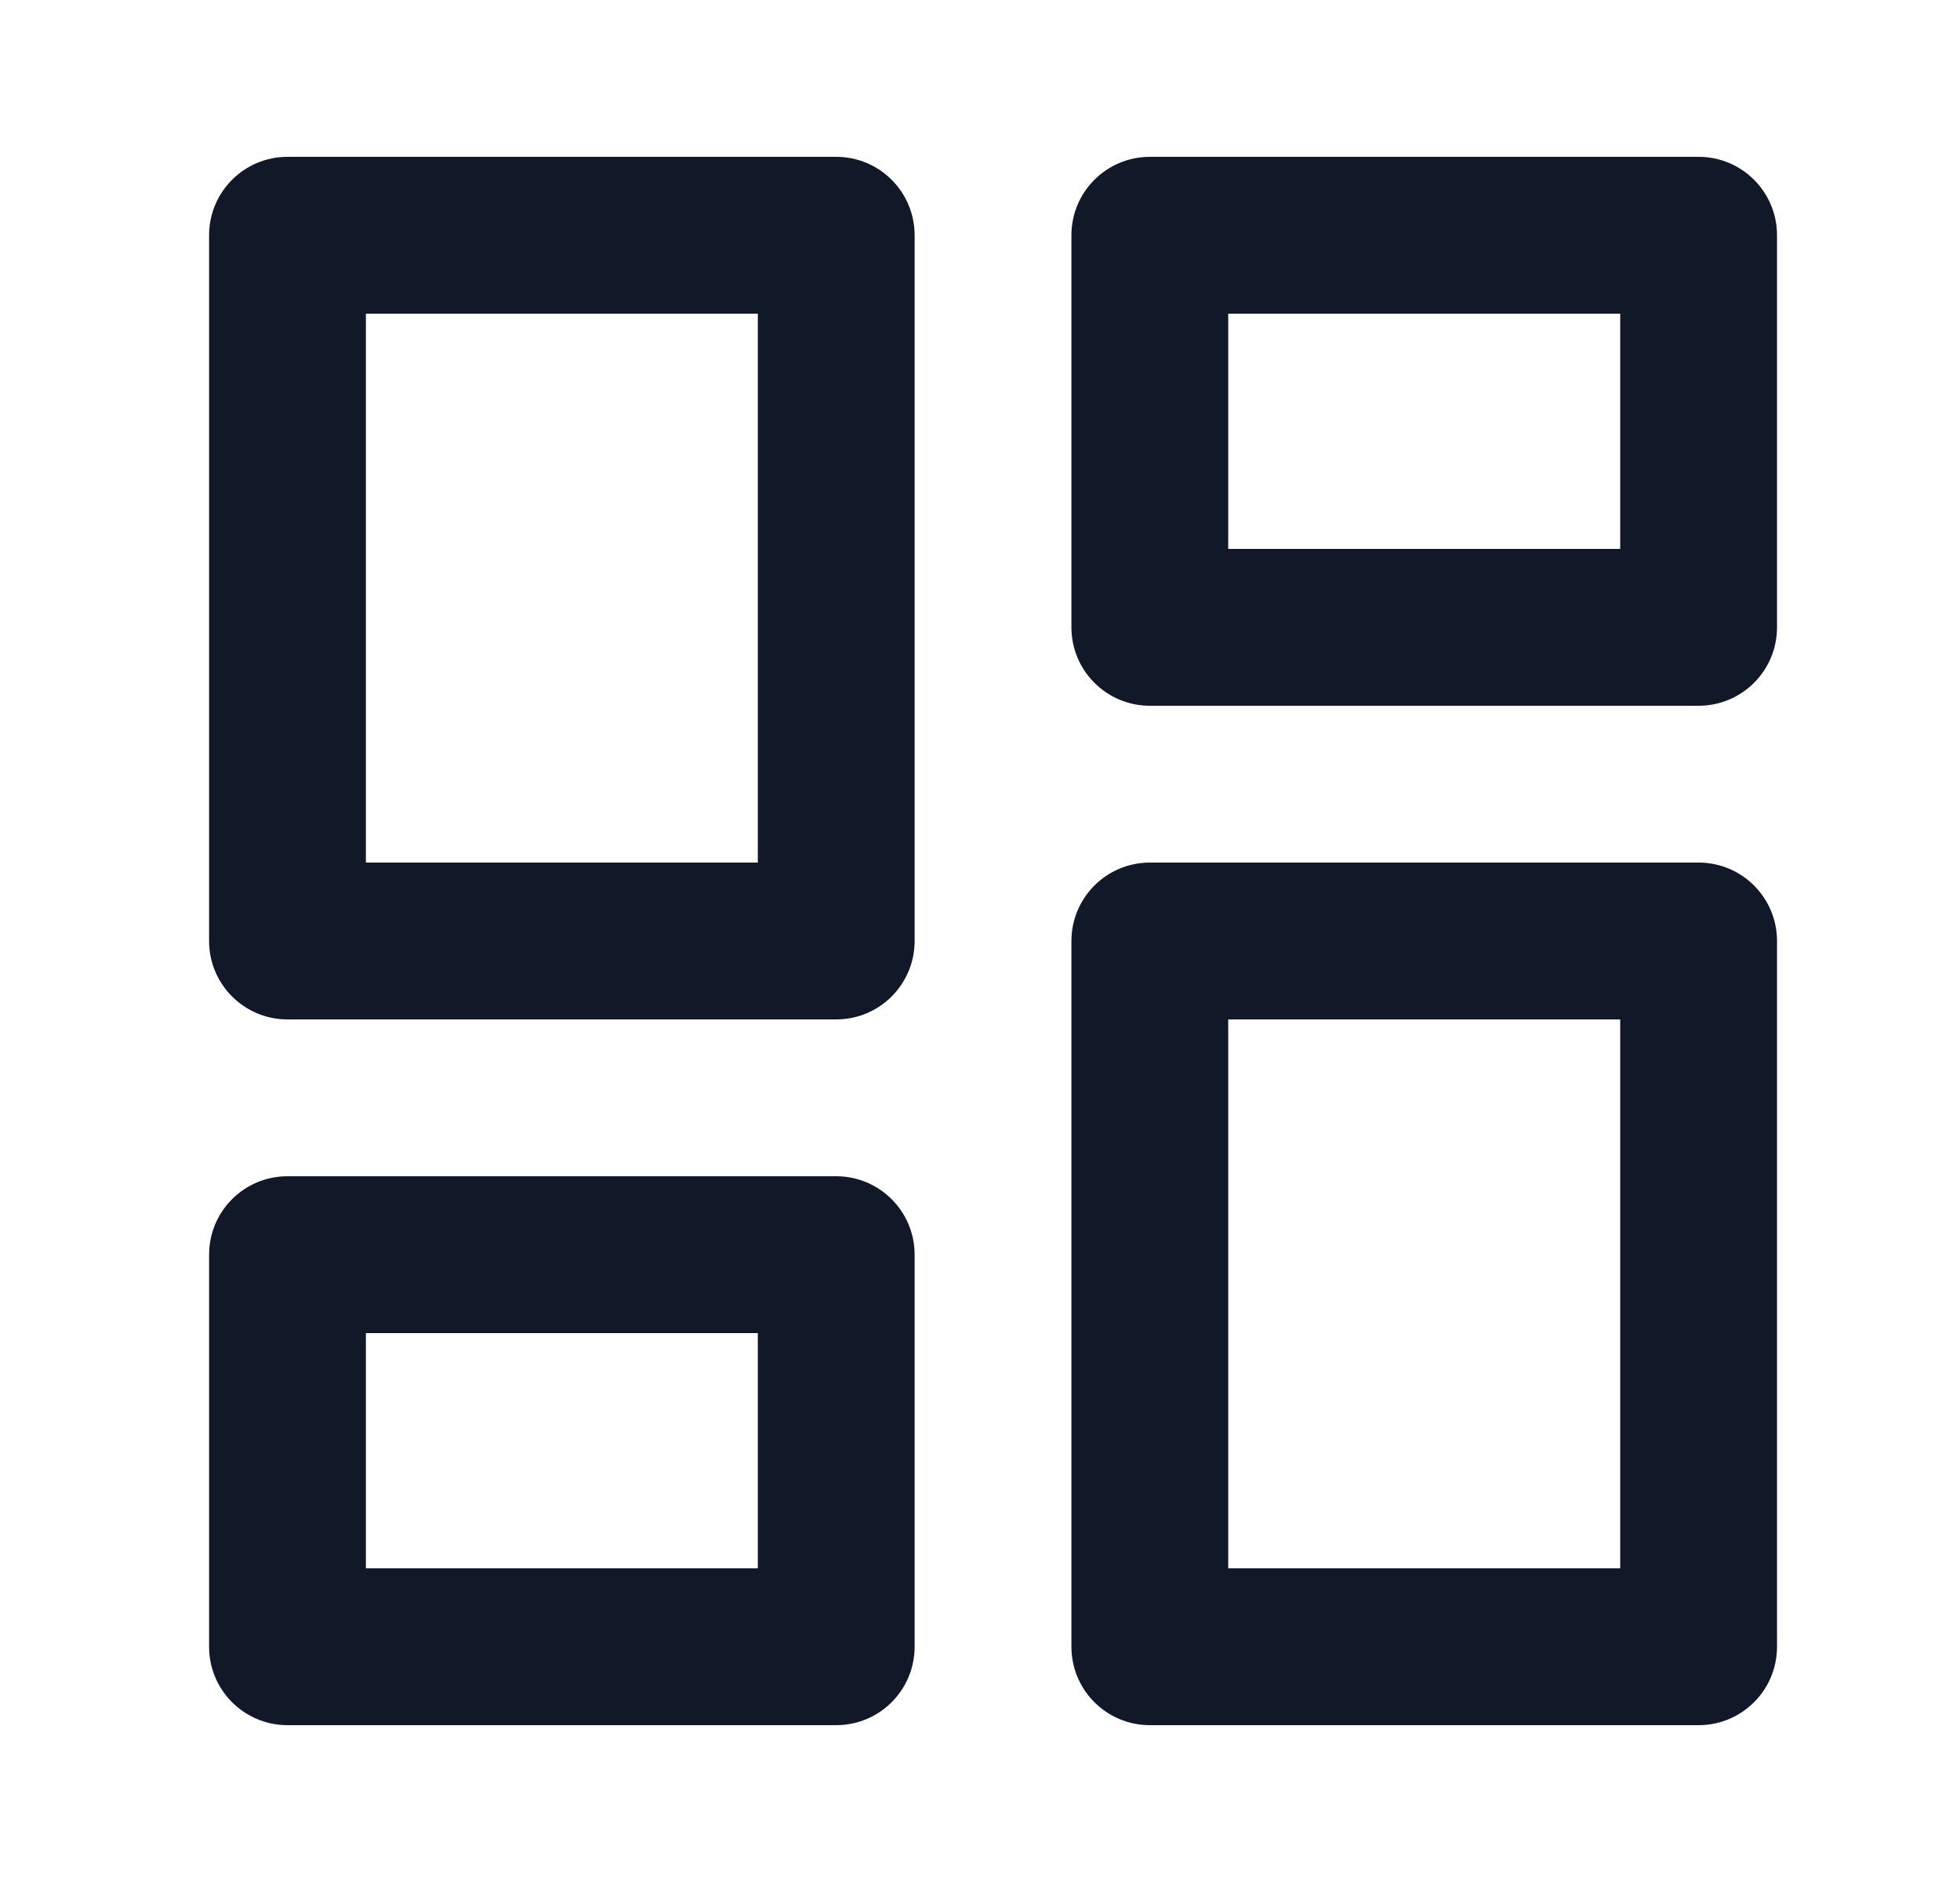
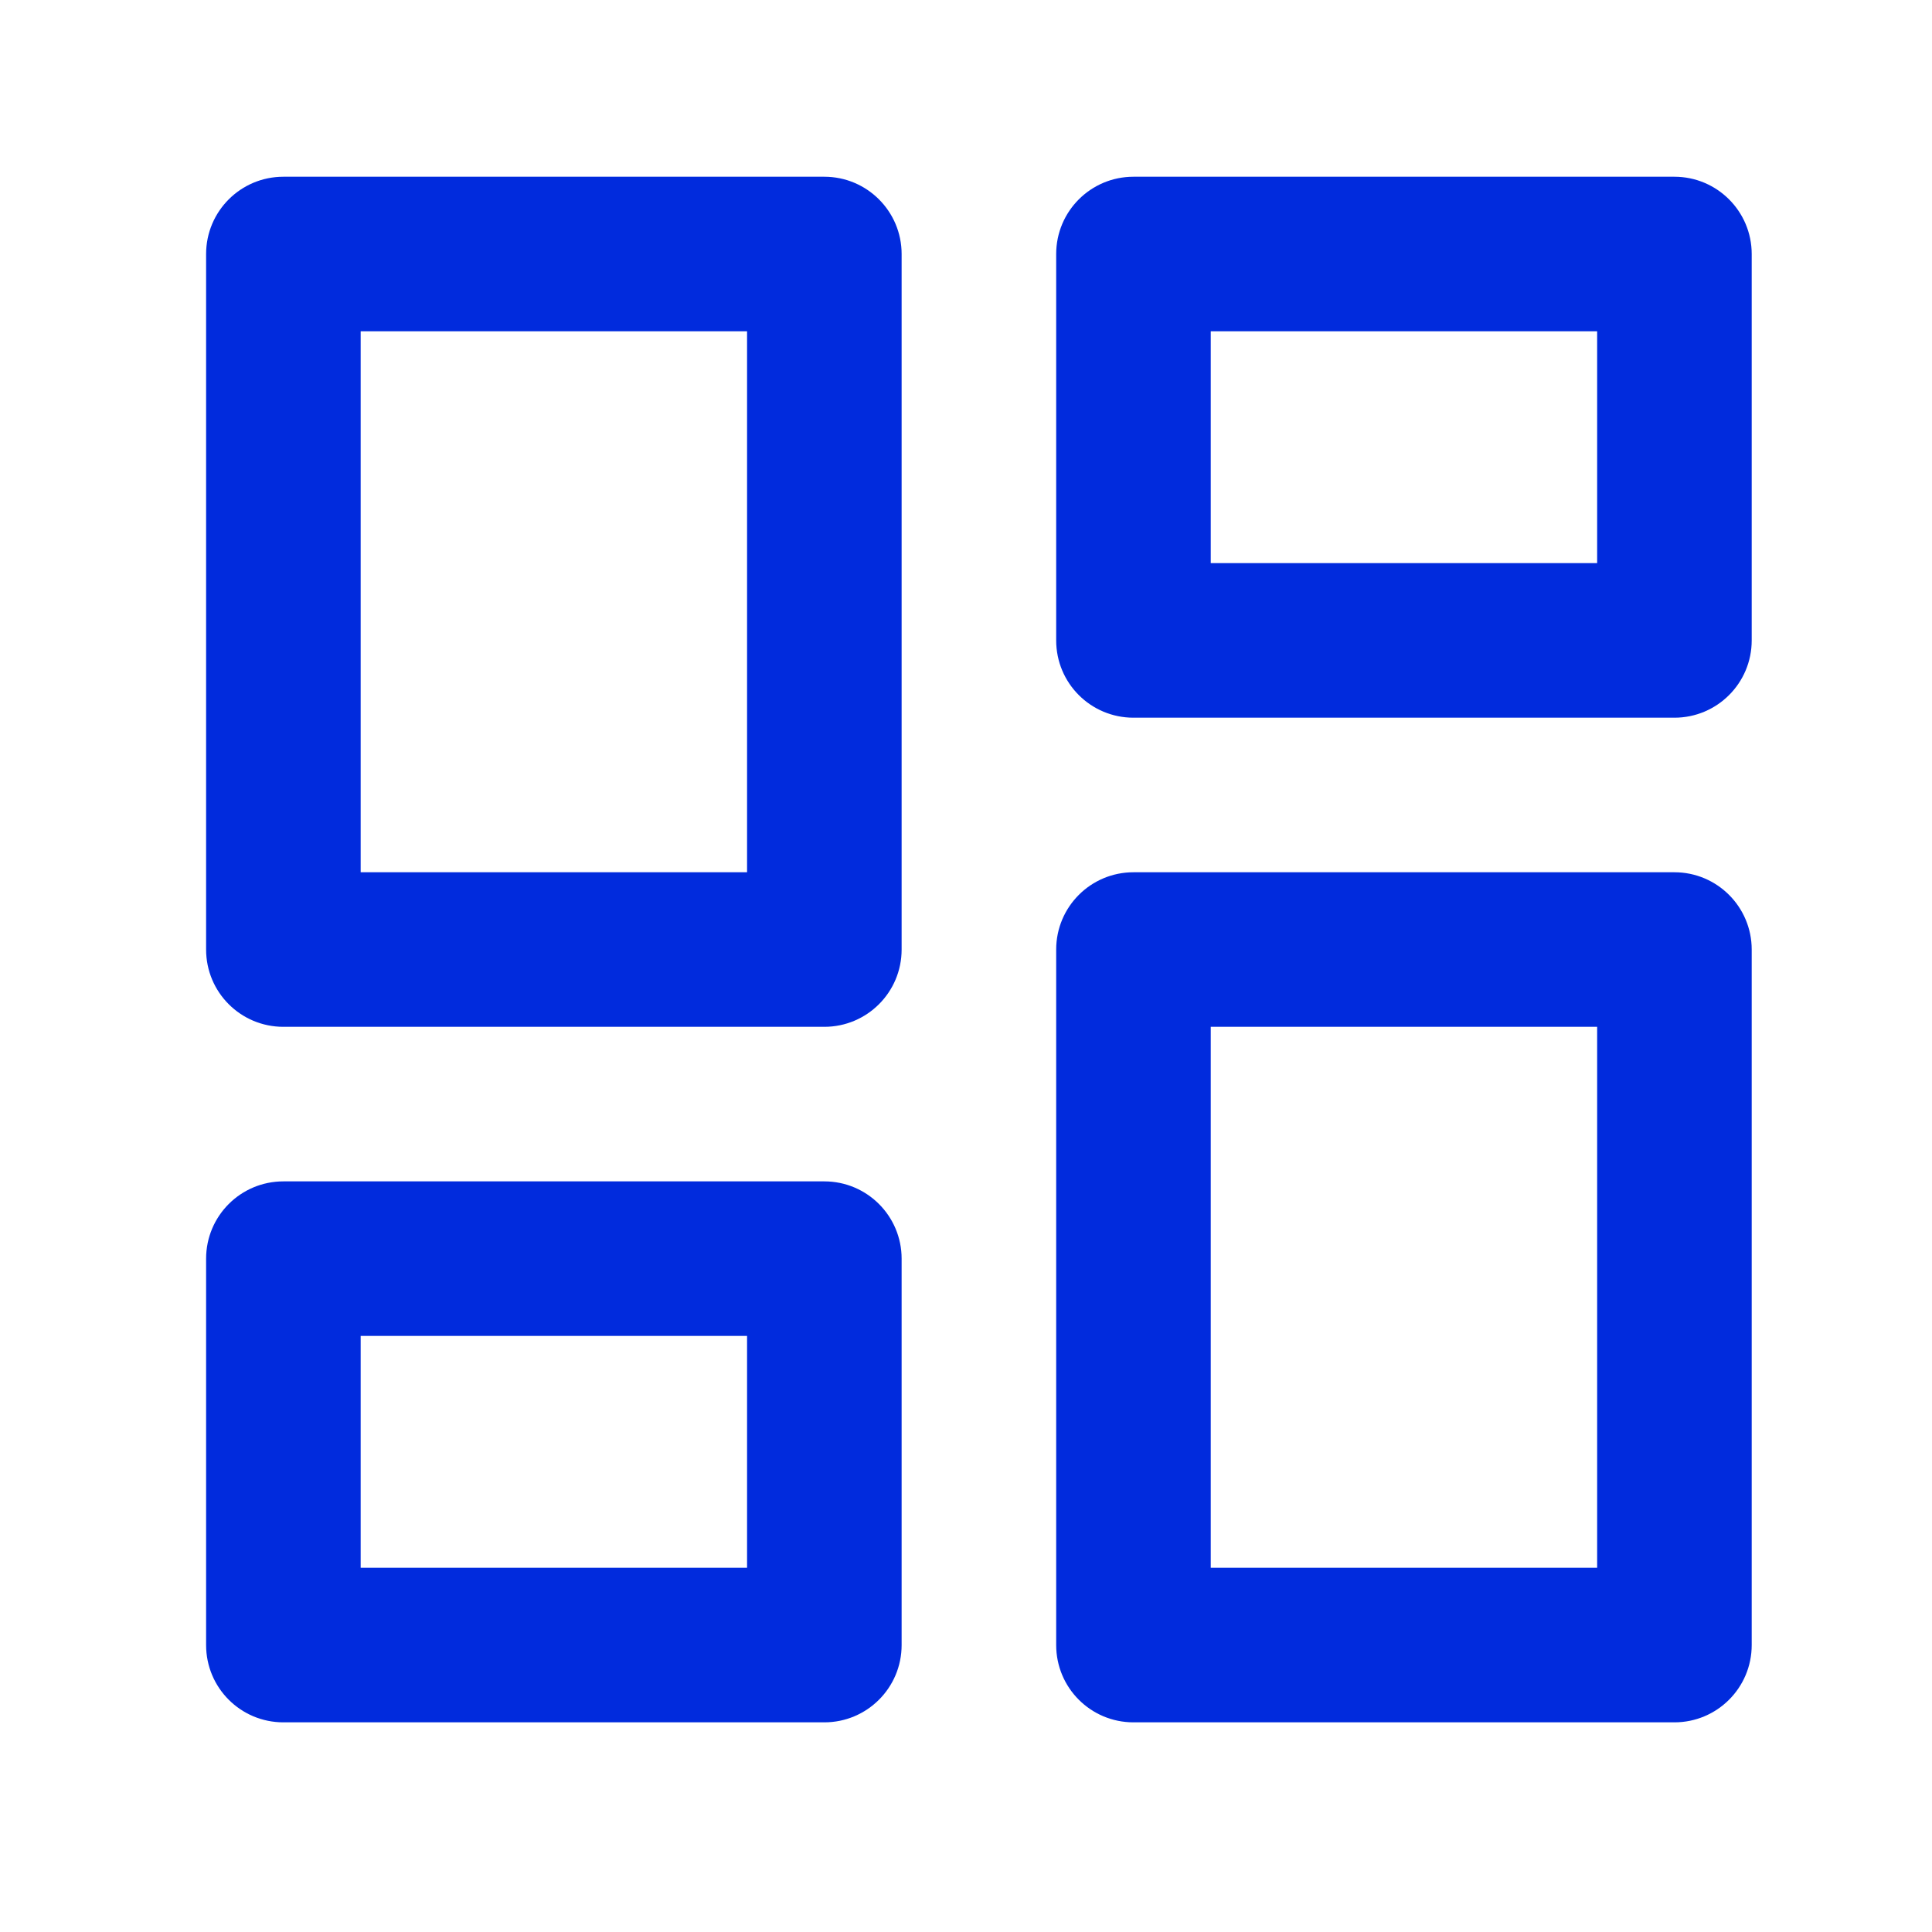
- <svg xmlns="http://www.w3.org/2000/svg" width="25" height="24" viewBox="0 0 25 24" fill="none">
-   <path fill-rule="evenodd" clip-rule="evenodd" d="M2.667 3C2.667 2.448 3.114 2 3.667 2H10.666C11.219 2 11.666 2.448 11.666 3V12C11.666 12.552 11.219 13 10.666 13H3.667C3.114 13 2.667 12.552 2.667 12V3ZM4.667 4V11H9.666V4H4.667Z" fill="#111827" />
-   <path fill-rule="evenodd" clip-rule="evenodd" d="M13.666 3C13.666 2.448 14.114 2 14.666 2H21.666C22.219 2 22.666 2.448 22.666 3V8C22.666 8.552 22.219 9 21.666 9H14.666C14.114 9 13.666 8.552 13.666 8V3ZM15.666 4V7H20.666V4H15.666Z" fill="#111827" />
-   <path fill-rule="evenodd" clip-rule="evenodd" d="M13.666 12C13.666 11.448 14.114 11 14.666 11H21.666C22.219 11 22.666 11.448 22.666 12V21C22.666 21.552 22.219 22 21.666 22H14.666C14.114 22 13.666 21.552 13.666 21V12ZM15.666 13V20H20.666V13H15.666Z" fill="#111827" />
-   <path fill-rule="evenodd" clip-rule="evenodd" d="M2.667 16C2.667 15.448 3.114 15 3.667 15H10.666C11.219 15 11.666 15.448 11.666 16V21C11.666 21.552 11.219 22 10.666 22H3.667C3.114 22 2.667 21.552 2.667 21V16ZM4.667 17V20H9.666V17H4.667Z" fill="#111827" />
+ <svg xmlns="http://www.w3.org/2000/svg" width="25" height="25" viewBox="0 0 25 25" fill="none">
+   <path fill-rule="evenodd" clip-rule="evenodd" d="M2.667 3.287C2.667 2.735 3.114 2.287 3.667 2.287H10.667C11.219 2.287 11.667 2.735 11.667 3.287V12.287C11.667 12.84 11.219 13.287 10.667 13.287H3.667C3.114 13.287 2.667 12.84 2.667 12.287V3.287ZM4.667 4.287V11.287H9.667V4.287H4.667Z" fill="#012BDD" />
+   <path fill-rule="evenodd" clip-rule="evenodd" d="M13.667 3.287C13.667 2.735 14.114 2.287 14.667 2.287H21.667C22.219 2.287 22.667 2.735 22.667 3.287V8.287C22.667 8.84 22.219 9.287 21.667 9.287H14.667C14.114 9.287 13.667 8.84 13.667 8.287V3.287ZM15.667 4.287V7.287H20.667V4.287H15.667Z" fill="#012BDD" />
+   <path fill-rule="evenodd" clip-rule="evenodd" d="M13.667 12.287C13.667 11.735 14.114 11.287 14.667 11.287H21.667C22.219 11.287 22.667 11.735 22.667 12.287V21.287C22.667 21.84 22.219 22.287 21.667 22.287H14.667C14.114 22.287 13.667 21.84 13.667 21.287V12.287ZM15.667 13.287V20.287H20.667V13.287H15.667Z" fill="#012BDD" />
+   <path fill-rule="evenodd" clip-rule="evenodd" d="M2.667 16.287C2.667 15.735 3.114 15.287 3.667 15.287H10.667C11.219 15.287 11.667 15.735 11.667 16.287V21.287C11.667 21.84 11.219 22.287 10.667 22.287H3.667C3.114 22.287 2.667 21.84 2.667 21.287V16.287ZM4.667 17.287V20.287H9.667V17.287H4.667Z" fill="#012BDD" />
</svg>
